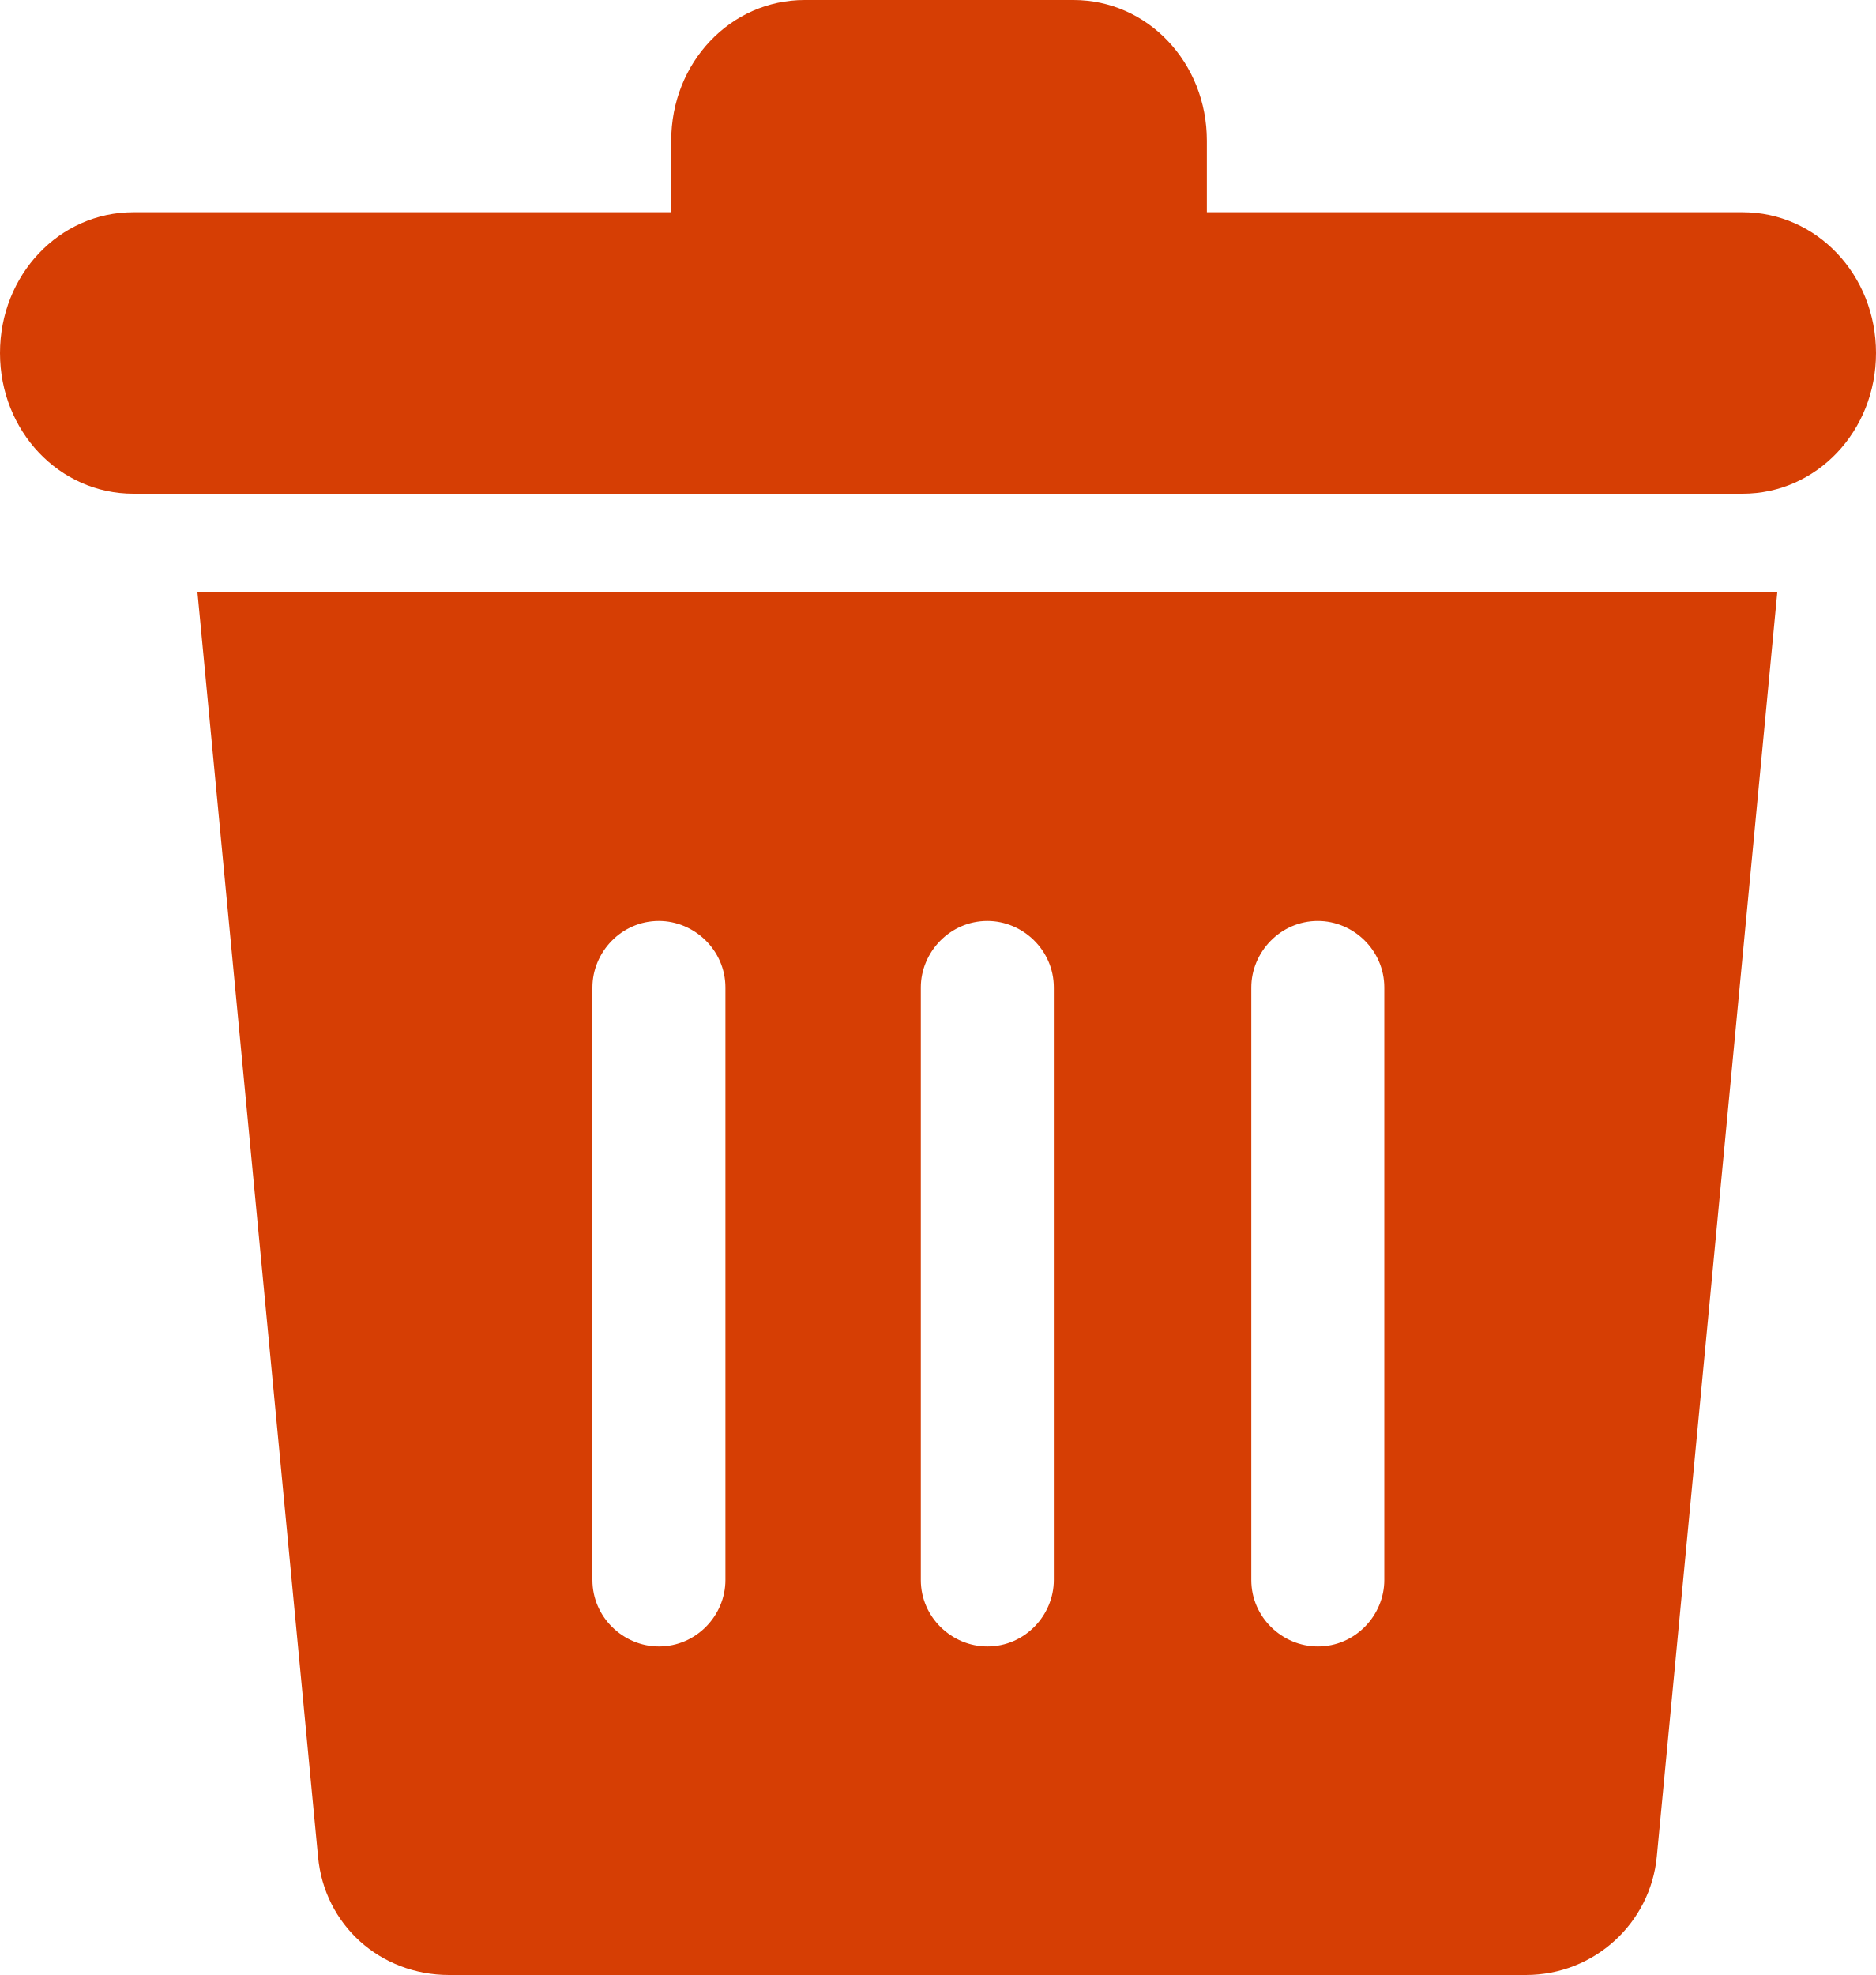
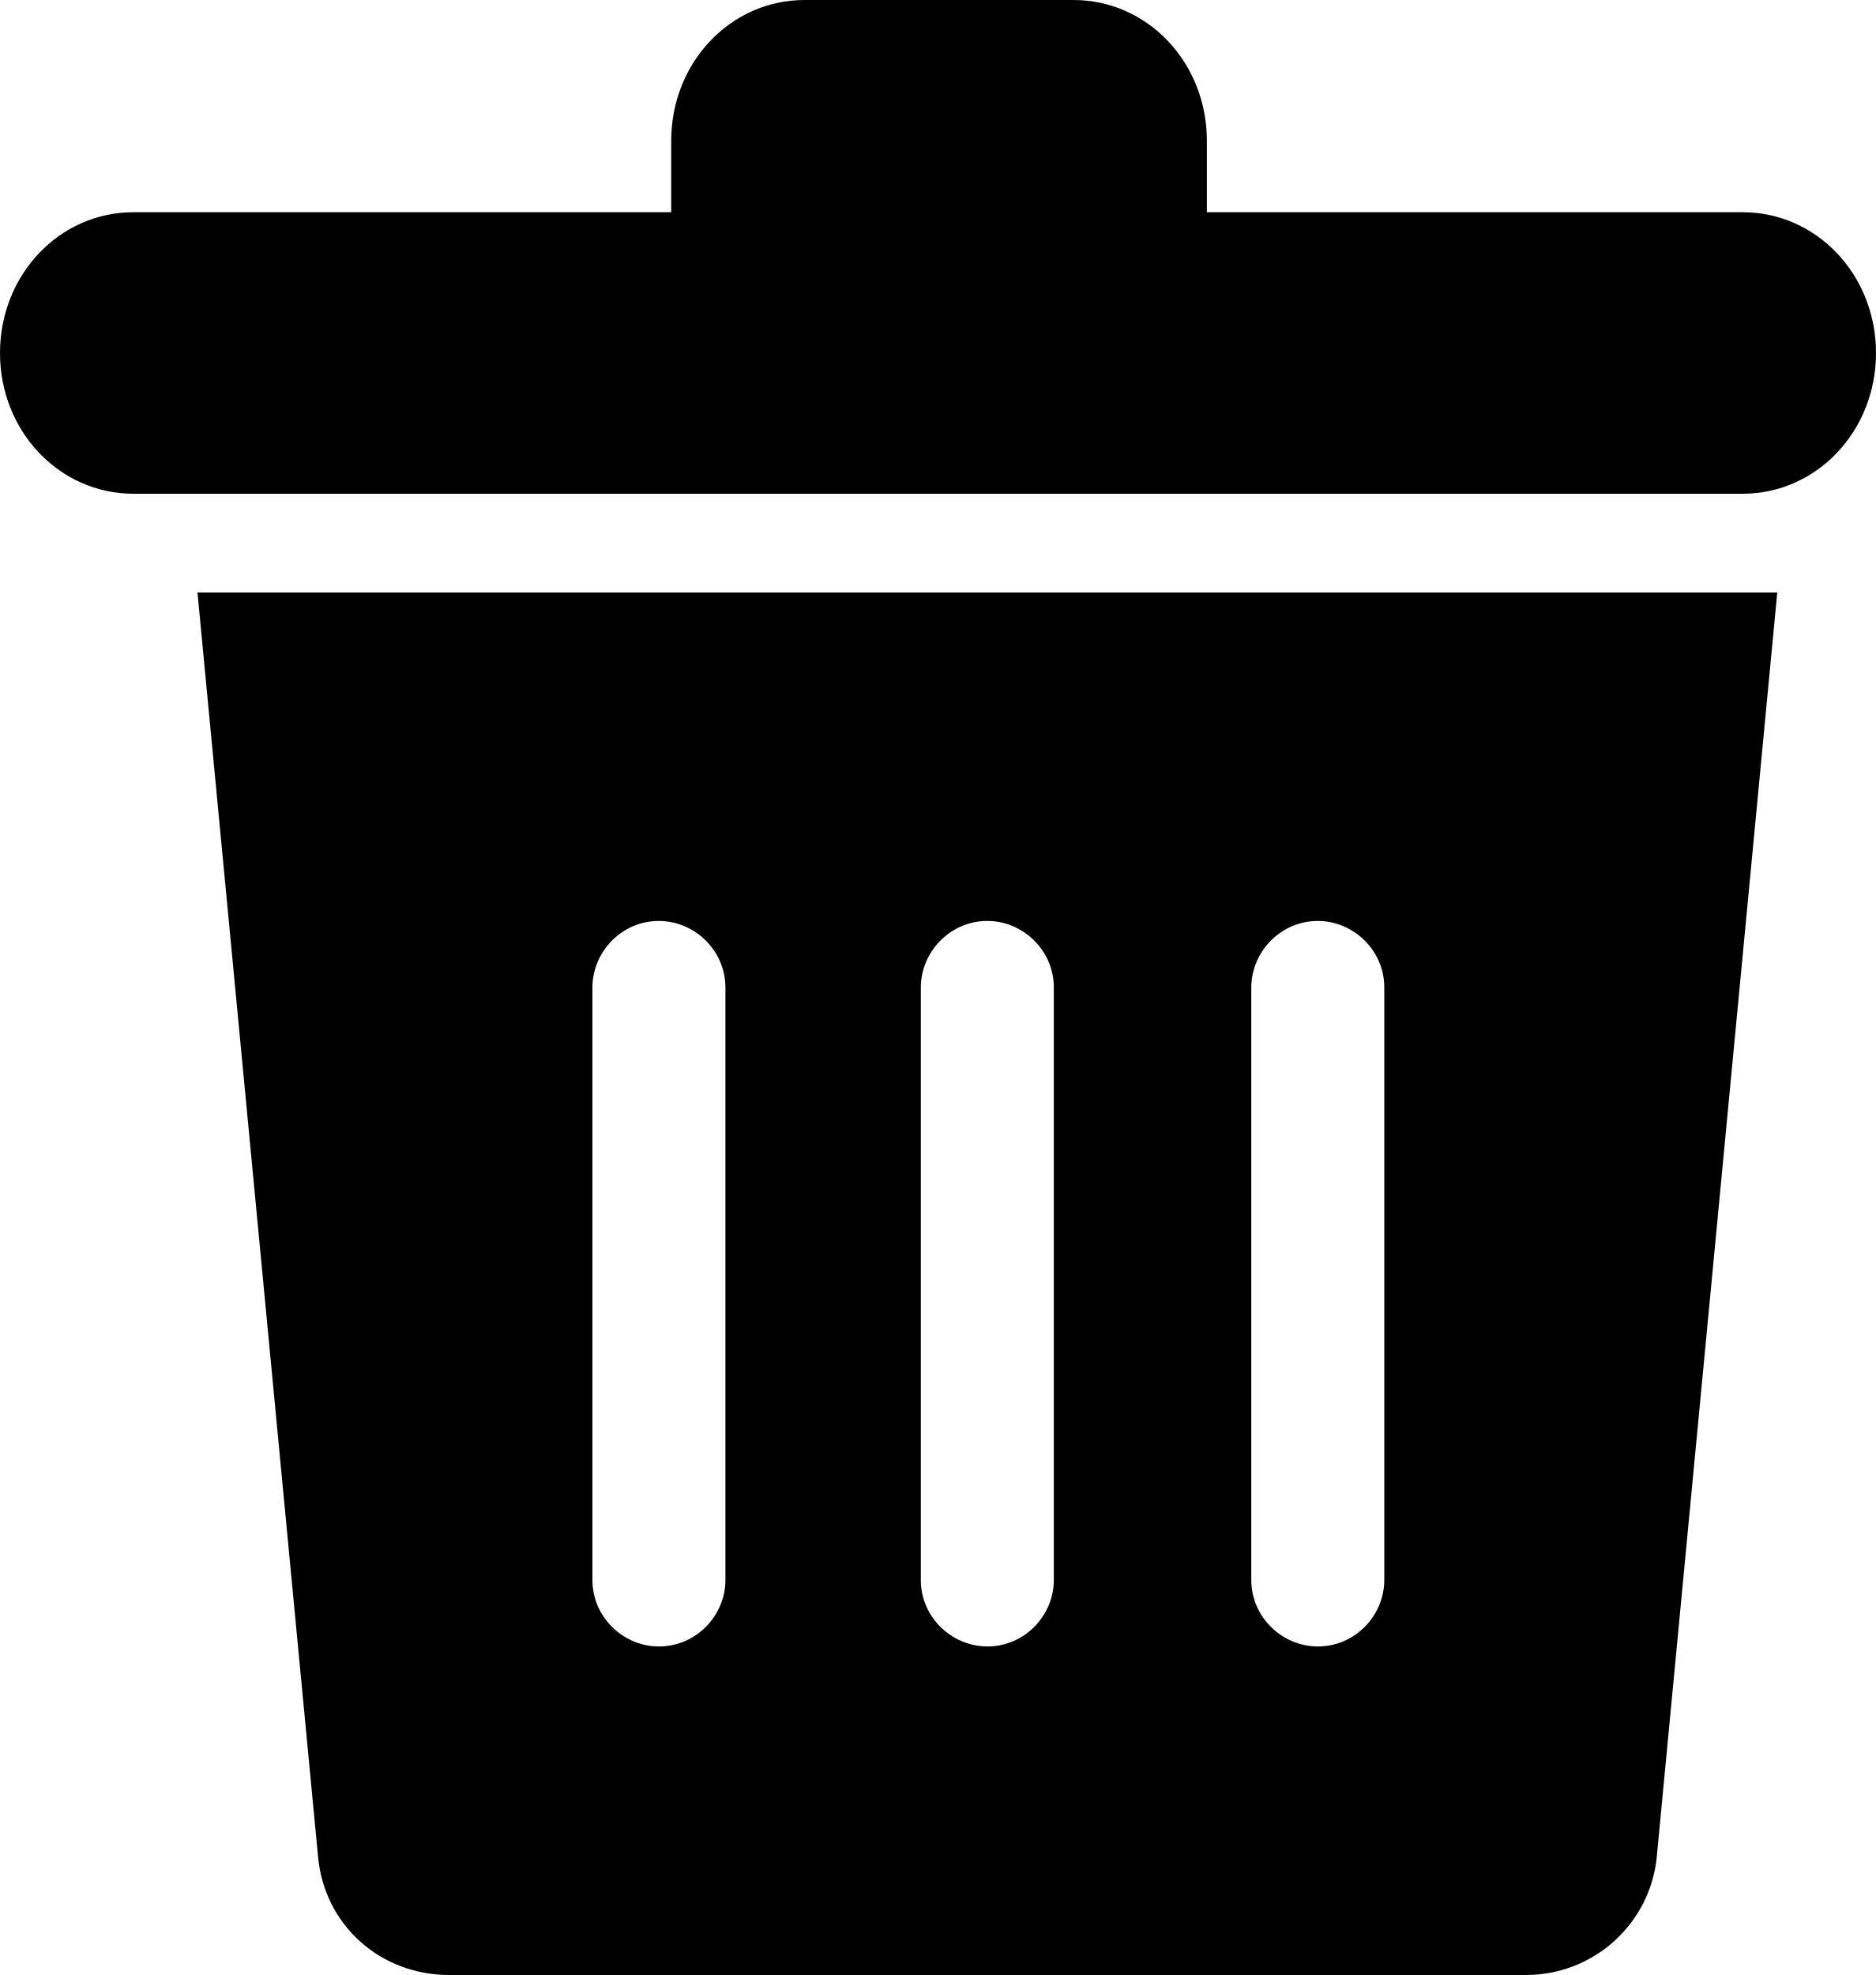
<svg xmlns="http://www.w3.org/2000/svg" width="19px" height="20px" viewBox="0 0 19 20">
-   <g id="Symbols" stroke="none" stroke-width="1" fill="none" fill-rule="evenodd">
-     <g id="Delete" transform="translate(0, -4)" fill="#D63E04" fill-rule="nonzero">
+   <g id="Symbols" stroke="none" stroke-width="1" fill="currentColor" fill-rule="evenodd">
+     <g id="Delete" transform="translate(0, -4)" fill-rule="nonzero">
      <g id="Group-3" transform="translate(0, 4)">
        <path d="M3.221,18.8 C3.284,19.495 3.853,20 4.548,20 L15.453,20 C16.148,20 16.716,19.474 16.78,18.8 L18,6 L2,6 L3.221,18.8 Z M12.673,10 C12.673,9.642 12.968,9.326 13.347,9.326 C13.705,9.326 14.02,9.621 14.02,10 L14.02,16 C14.02,16.358 13.726,16.673 13.347,16.673 C12.989,16.673 12.673,16.379 12.673,16 L12.673,10 Z M9.326,10 C9.326,9.642 9.621,9.326 10,9.326 C10.358,9.326 10.673,9.621 10.673,10 L10.673,16 C10.673,16.358 10.379,16.673 10,16.673 C9.642,16.673 9.326,16.379 9.326,16 L9.326,10 Z M6,10 C6,9.642 6.294,9.326 6.673,9.326 C7.031,9.326 7.347,9.621 7.347,10 L7.347,16 C7.347,16.358 7.053,16.673 6.673,16.673 C6.316,16.673 6,16.379 6,16 L6,10 Z" id="Shape" />
        <path d="M17.649,2.149 L12.223,2.149 L12.223,1.425 C12.223,0.634 11.623,0 10.872,0 L8.149,0 C7.398,0 6.798,0.634 6.798,1.425 L6.798,2.149 L1.351,2.149 C0.601,2.149 0,2.783 0,3.575 C0,4.366 0.601,5 1.351,5 L17.649,5 C18.399,5 19,4.366 19,3.575 C19,2.783 18.399,2.149 17.649,2.149 L17.649,2.149 Z" id="Path" />
      </g>
    </g>
  </g>
</svg>
